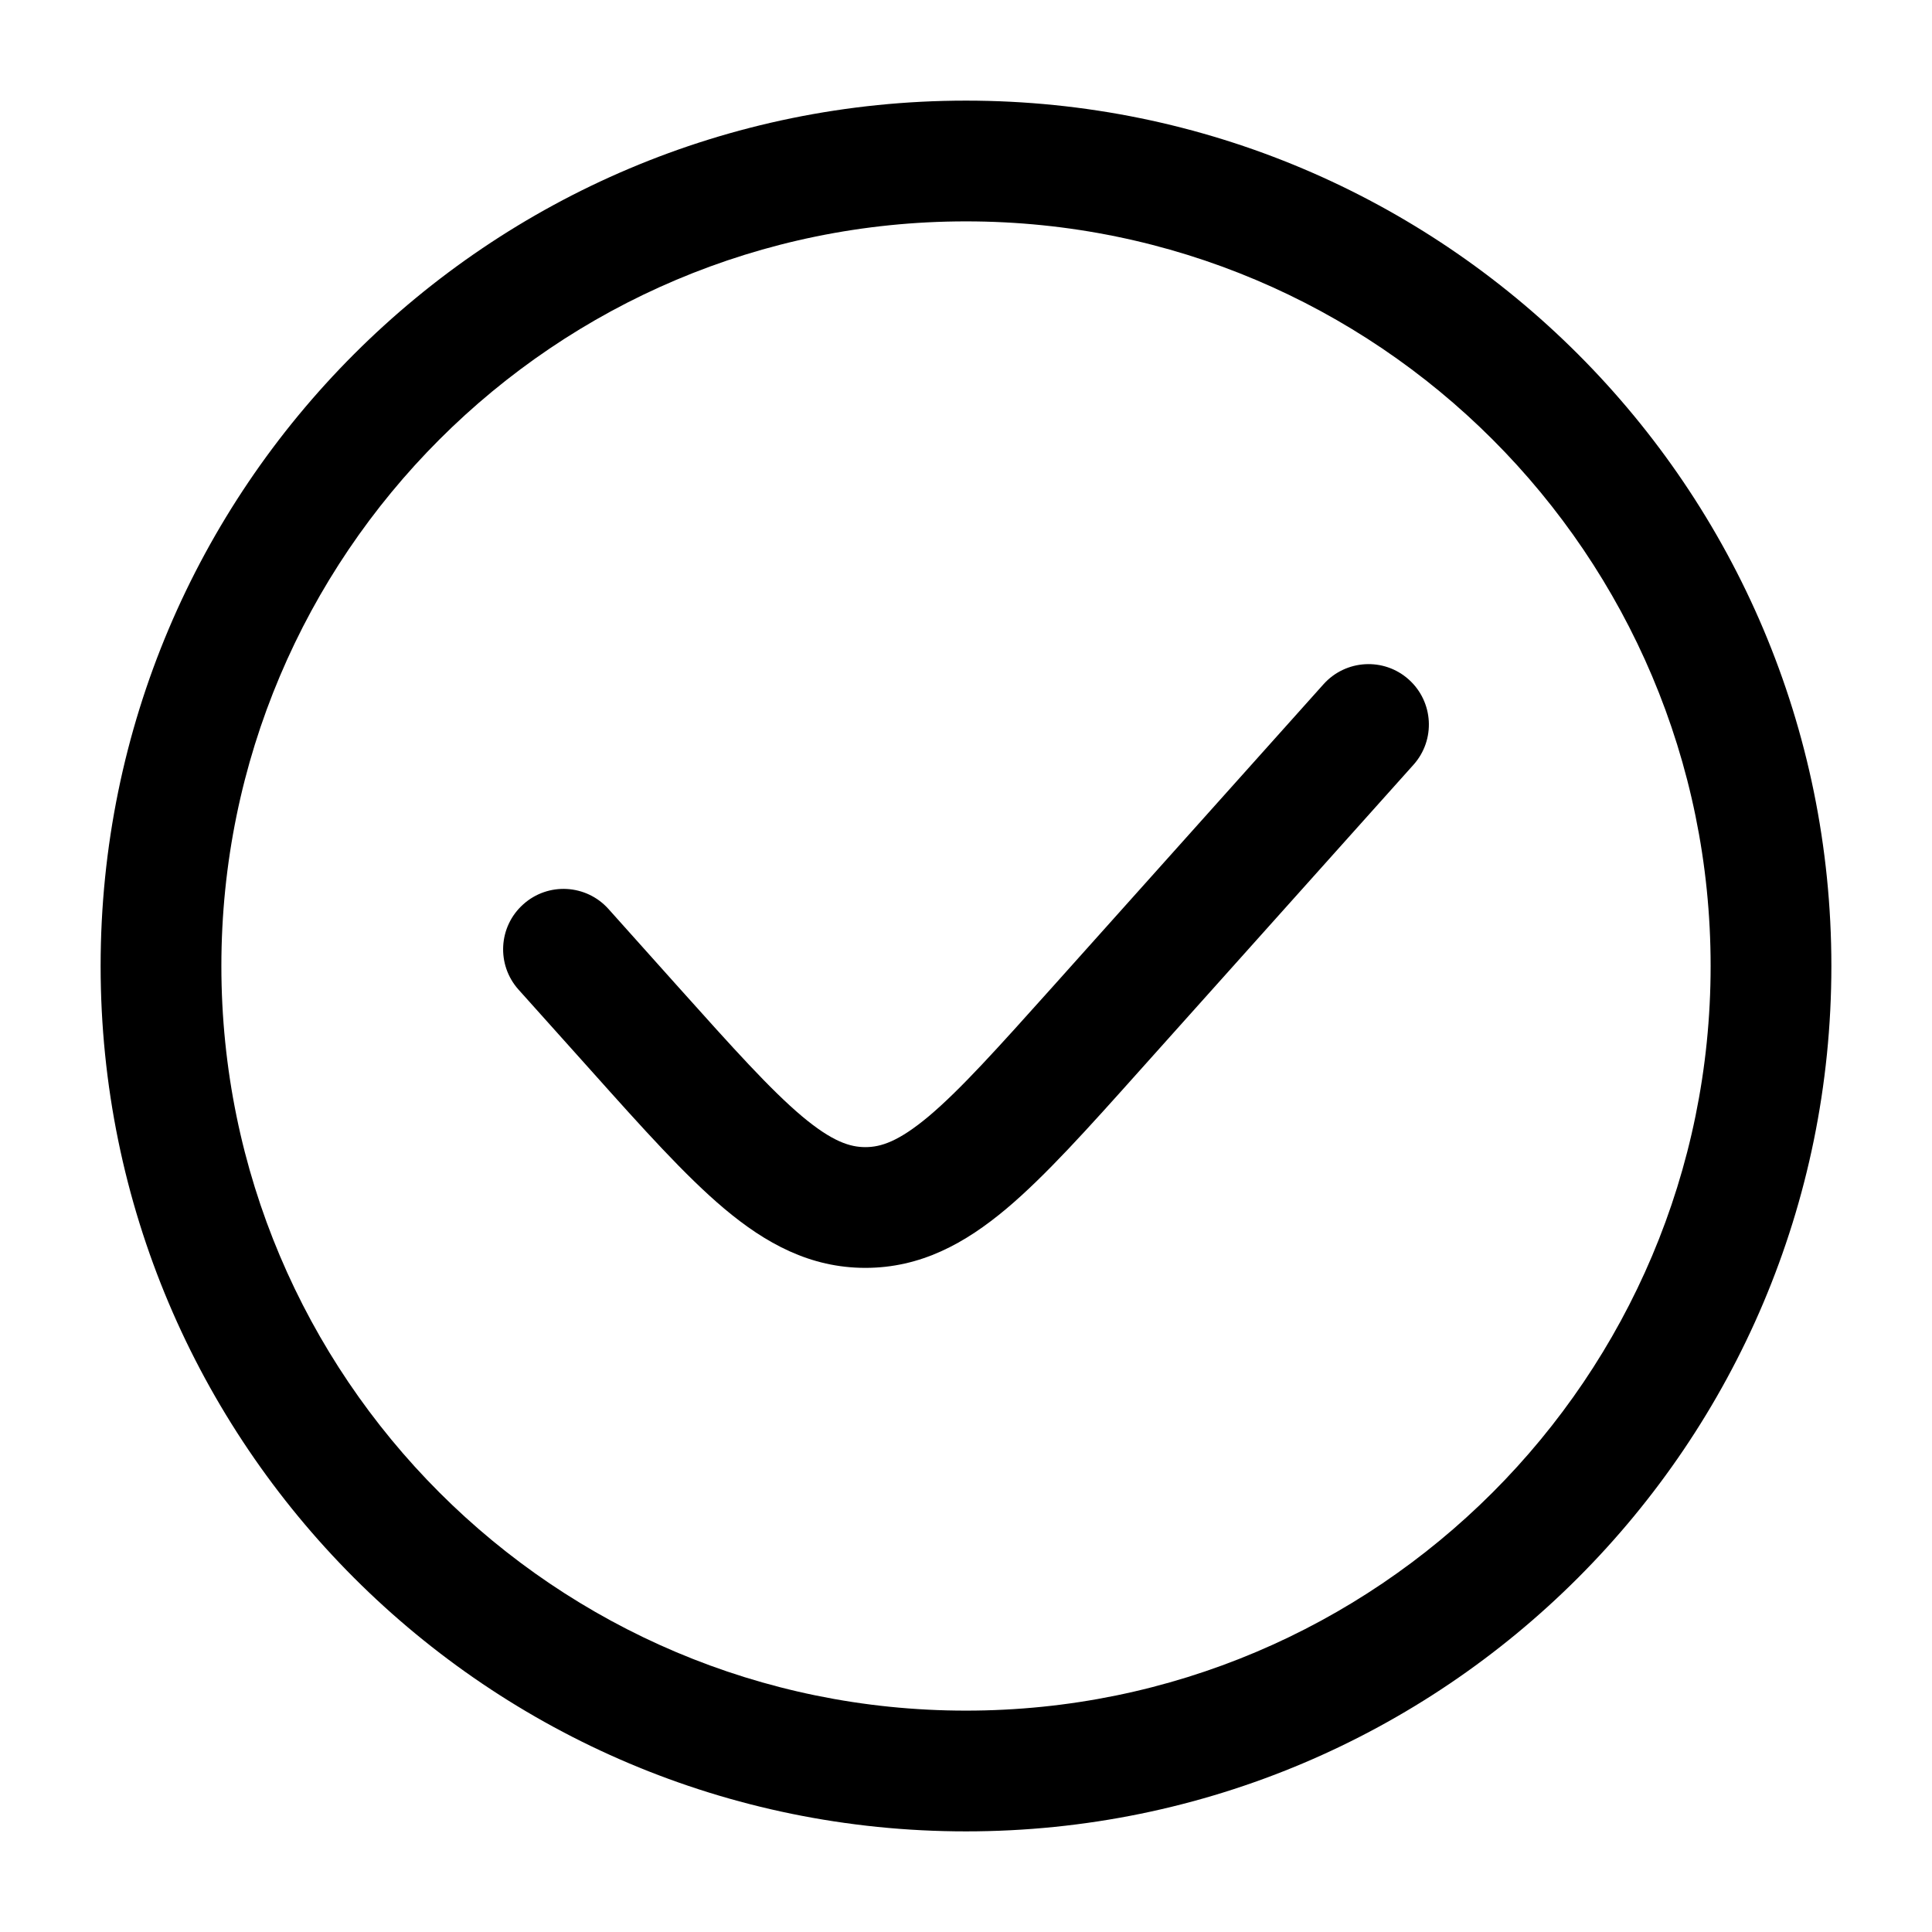
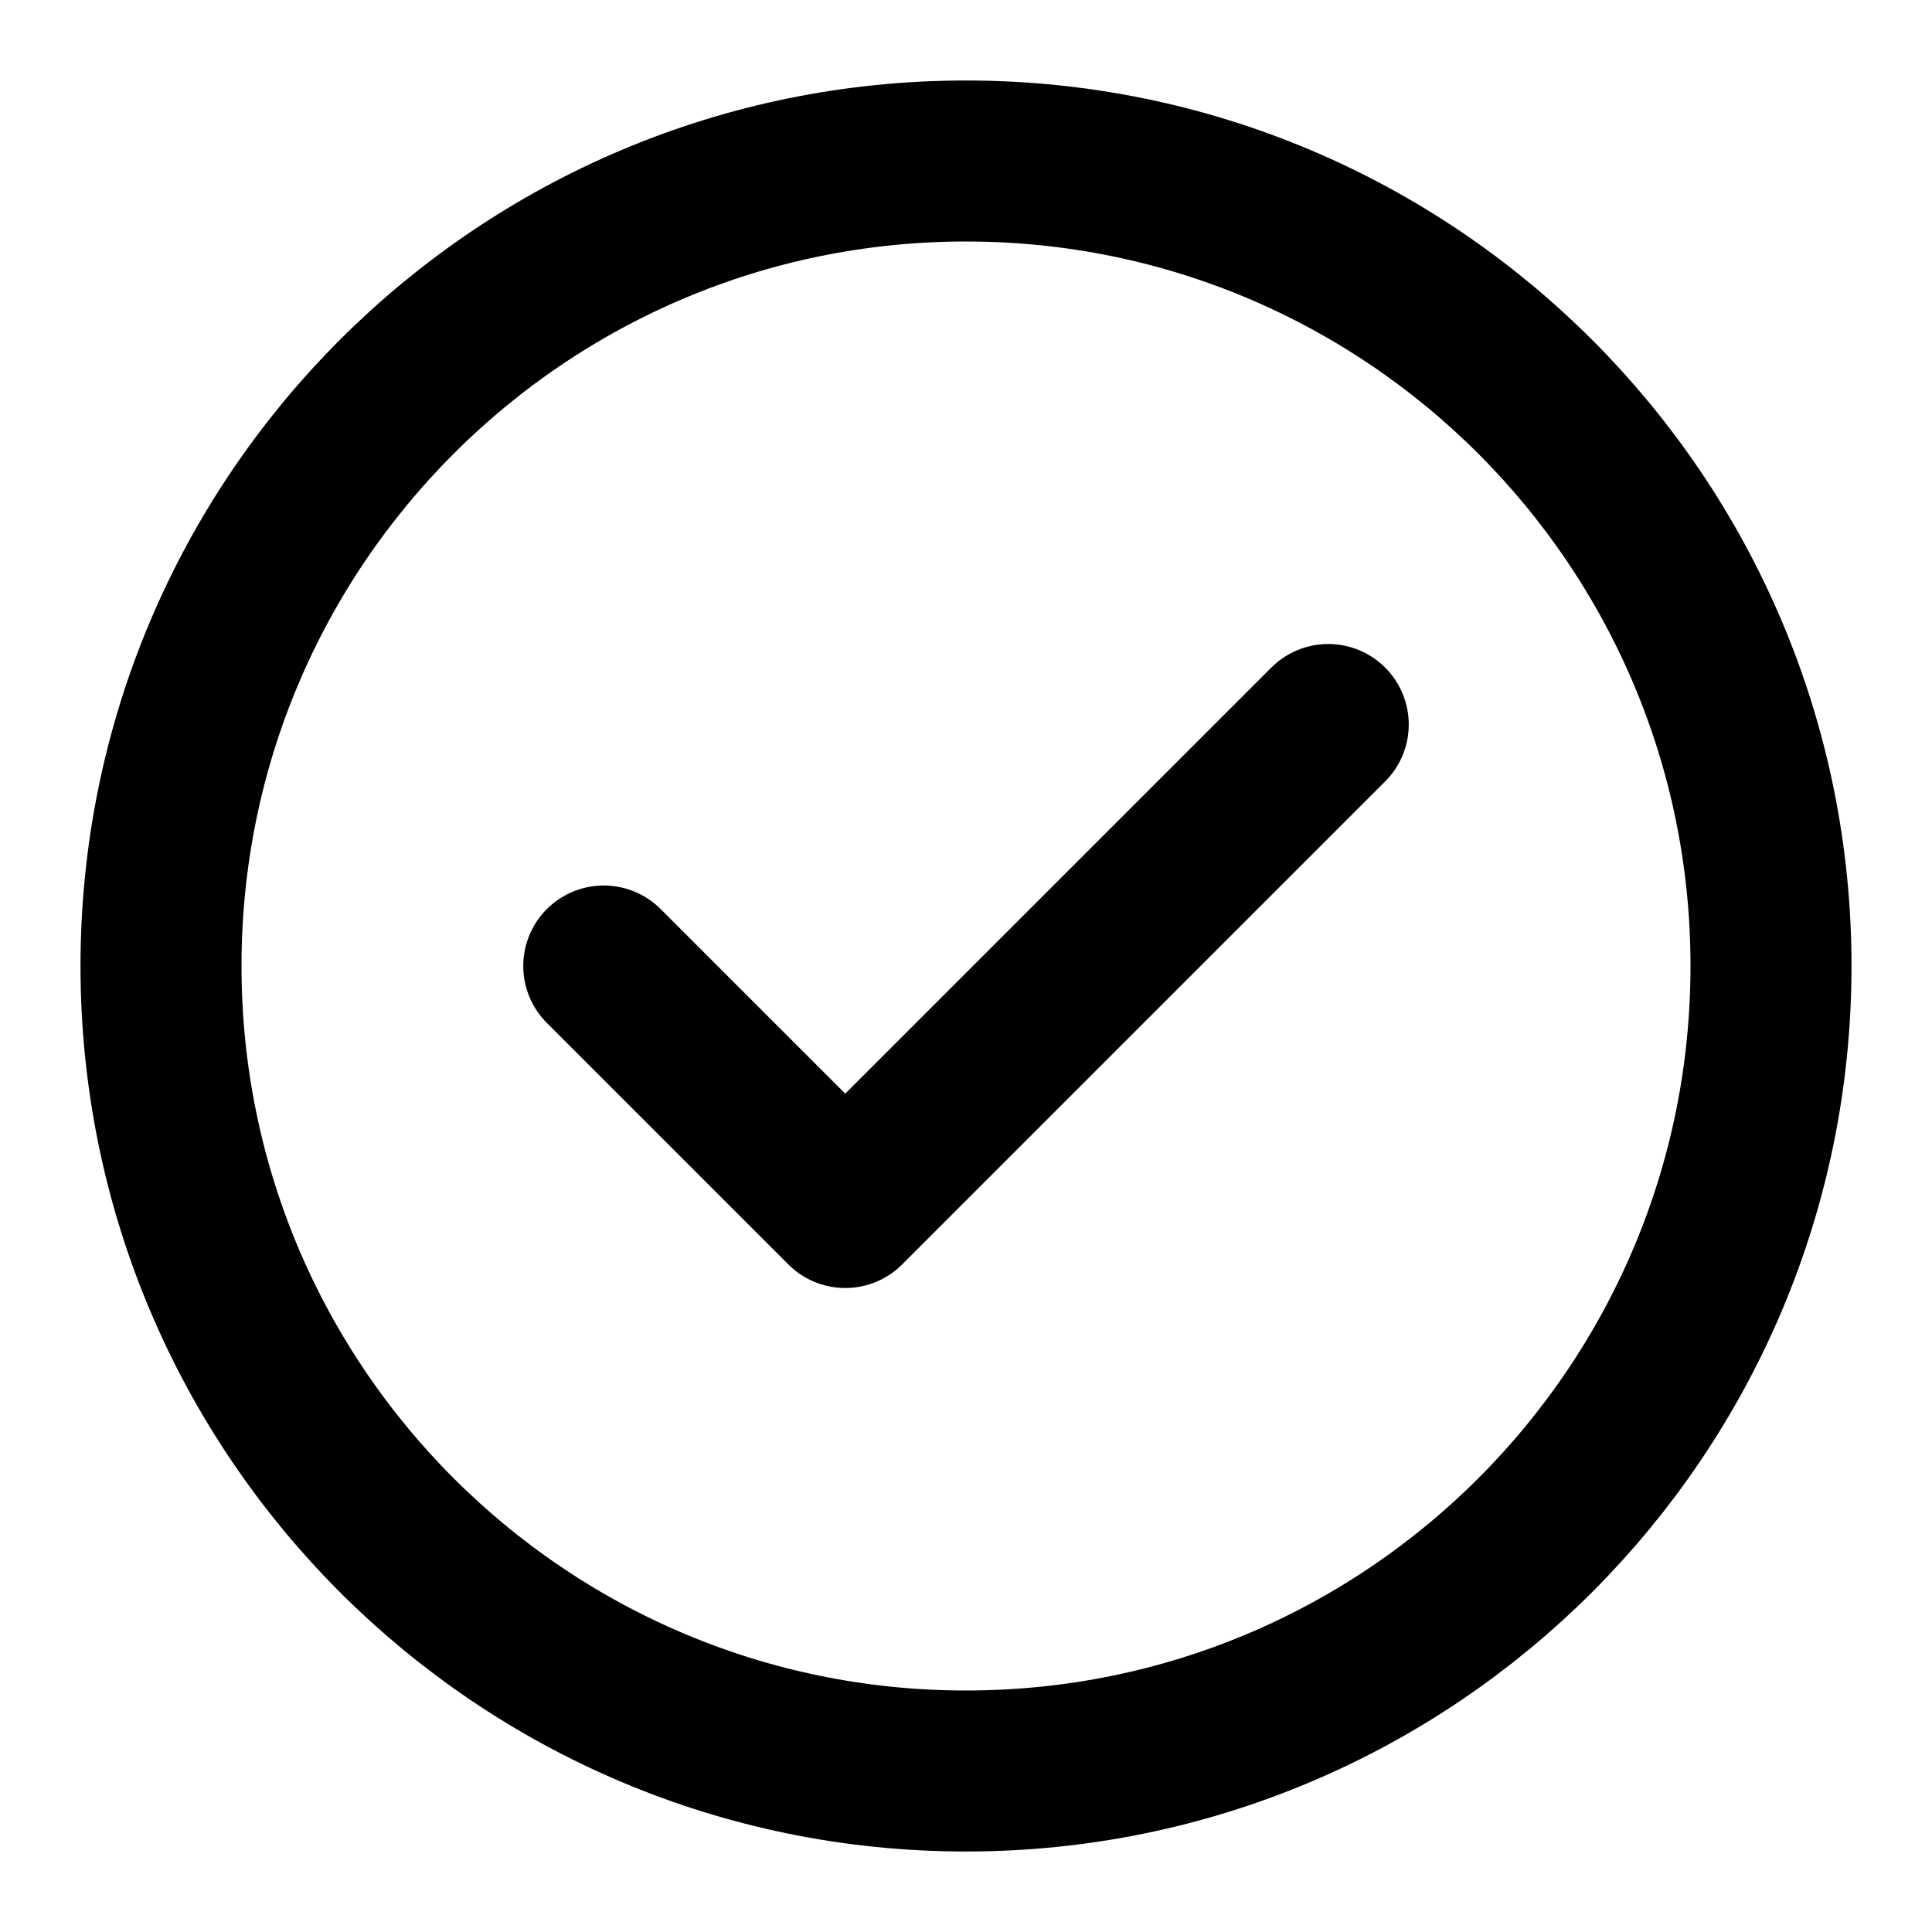
<svg xmlns="http://www.w3.org/2000/svg" width="current" height="current" viewBox="0 0 24 24" fill="none">
-   <path d="M17.559 9.5C17.835 9.192 17.809 8.718 17.5 8.441C17.192 8.165 16.718 8.191 16.441 8.5L13.072 12.263C12.389 13.025 11.93 13.536 11.537 13.867C11.162 14.181 10.942 14.25 10.75 14.25C10.558 14.25 10.338 14.181 9.963 13.867C9.57 13.536 9.111 13.025 8.428 12.263L7.559 11.292C7.282 10.983 6.808 10.957 6.5 11.234C6.191 11.51 6.165 11.984 6.441 12.293L7.348 13.305C7.983 14.015 8.514 14.608 8.998 15.015C9.511 15.446 10.064 15.75 10.75 15.75C11.436 15.75 11.989 15.446 12.502 15.015C12.986 14.608 13.517 14.015 14.152 13.305L17.559 9.5Z" fill="currentColor" />
-   <path fill-rule="evenodd" clip-rule="evenodd" d="M12 1.25C6.063 1.25 1.25 6.063 1.25 12C1.25 17.937 6.063 22.75 12 22.75C17.937 22.75 22.75 17.937 22.75 12C22.75 6.063 17.937 1.25 12 1.25ZM2.75 12C2.75 6.891 6.891 2.75 12 2.75C17.109 2.75 21.25 6.891 21.25 12C21.25 17.109 17.109 21.25 12 21.25C6.891 21.25 2.75 17.109 2.75 12Z" fill="currentColor" />
+   <path d="M7.5 12L10.5 15L16.5 9M22 12C22 17.523 17.523 22 12 22C6.477 22 2 17.523 2 12C2 6.477 6.477 2 12 2C17.523 2 22 6.477 22 12Z" stroke="currentColor" stroke-width="2" stroke-linecap="round" stroke-linejoin="round" />
</svg>
